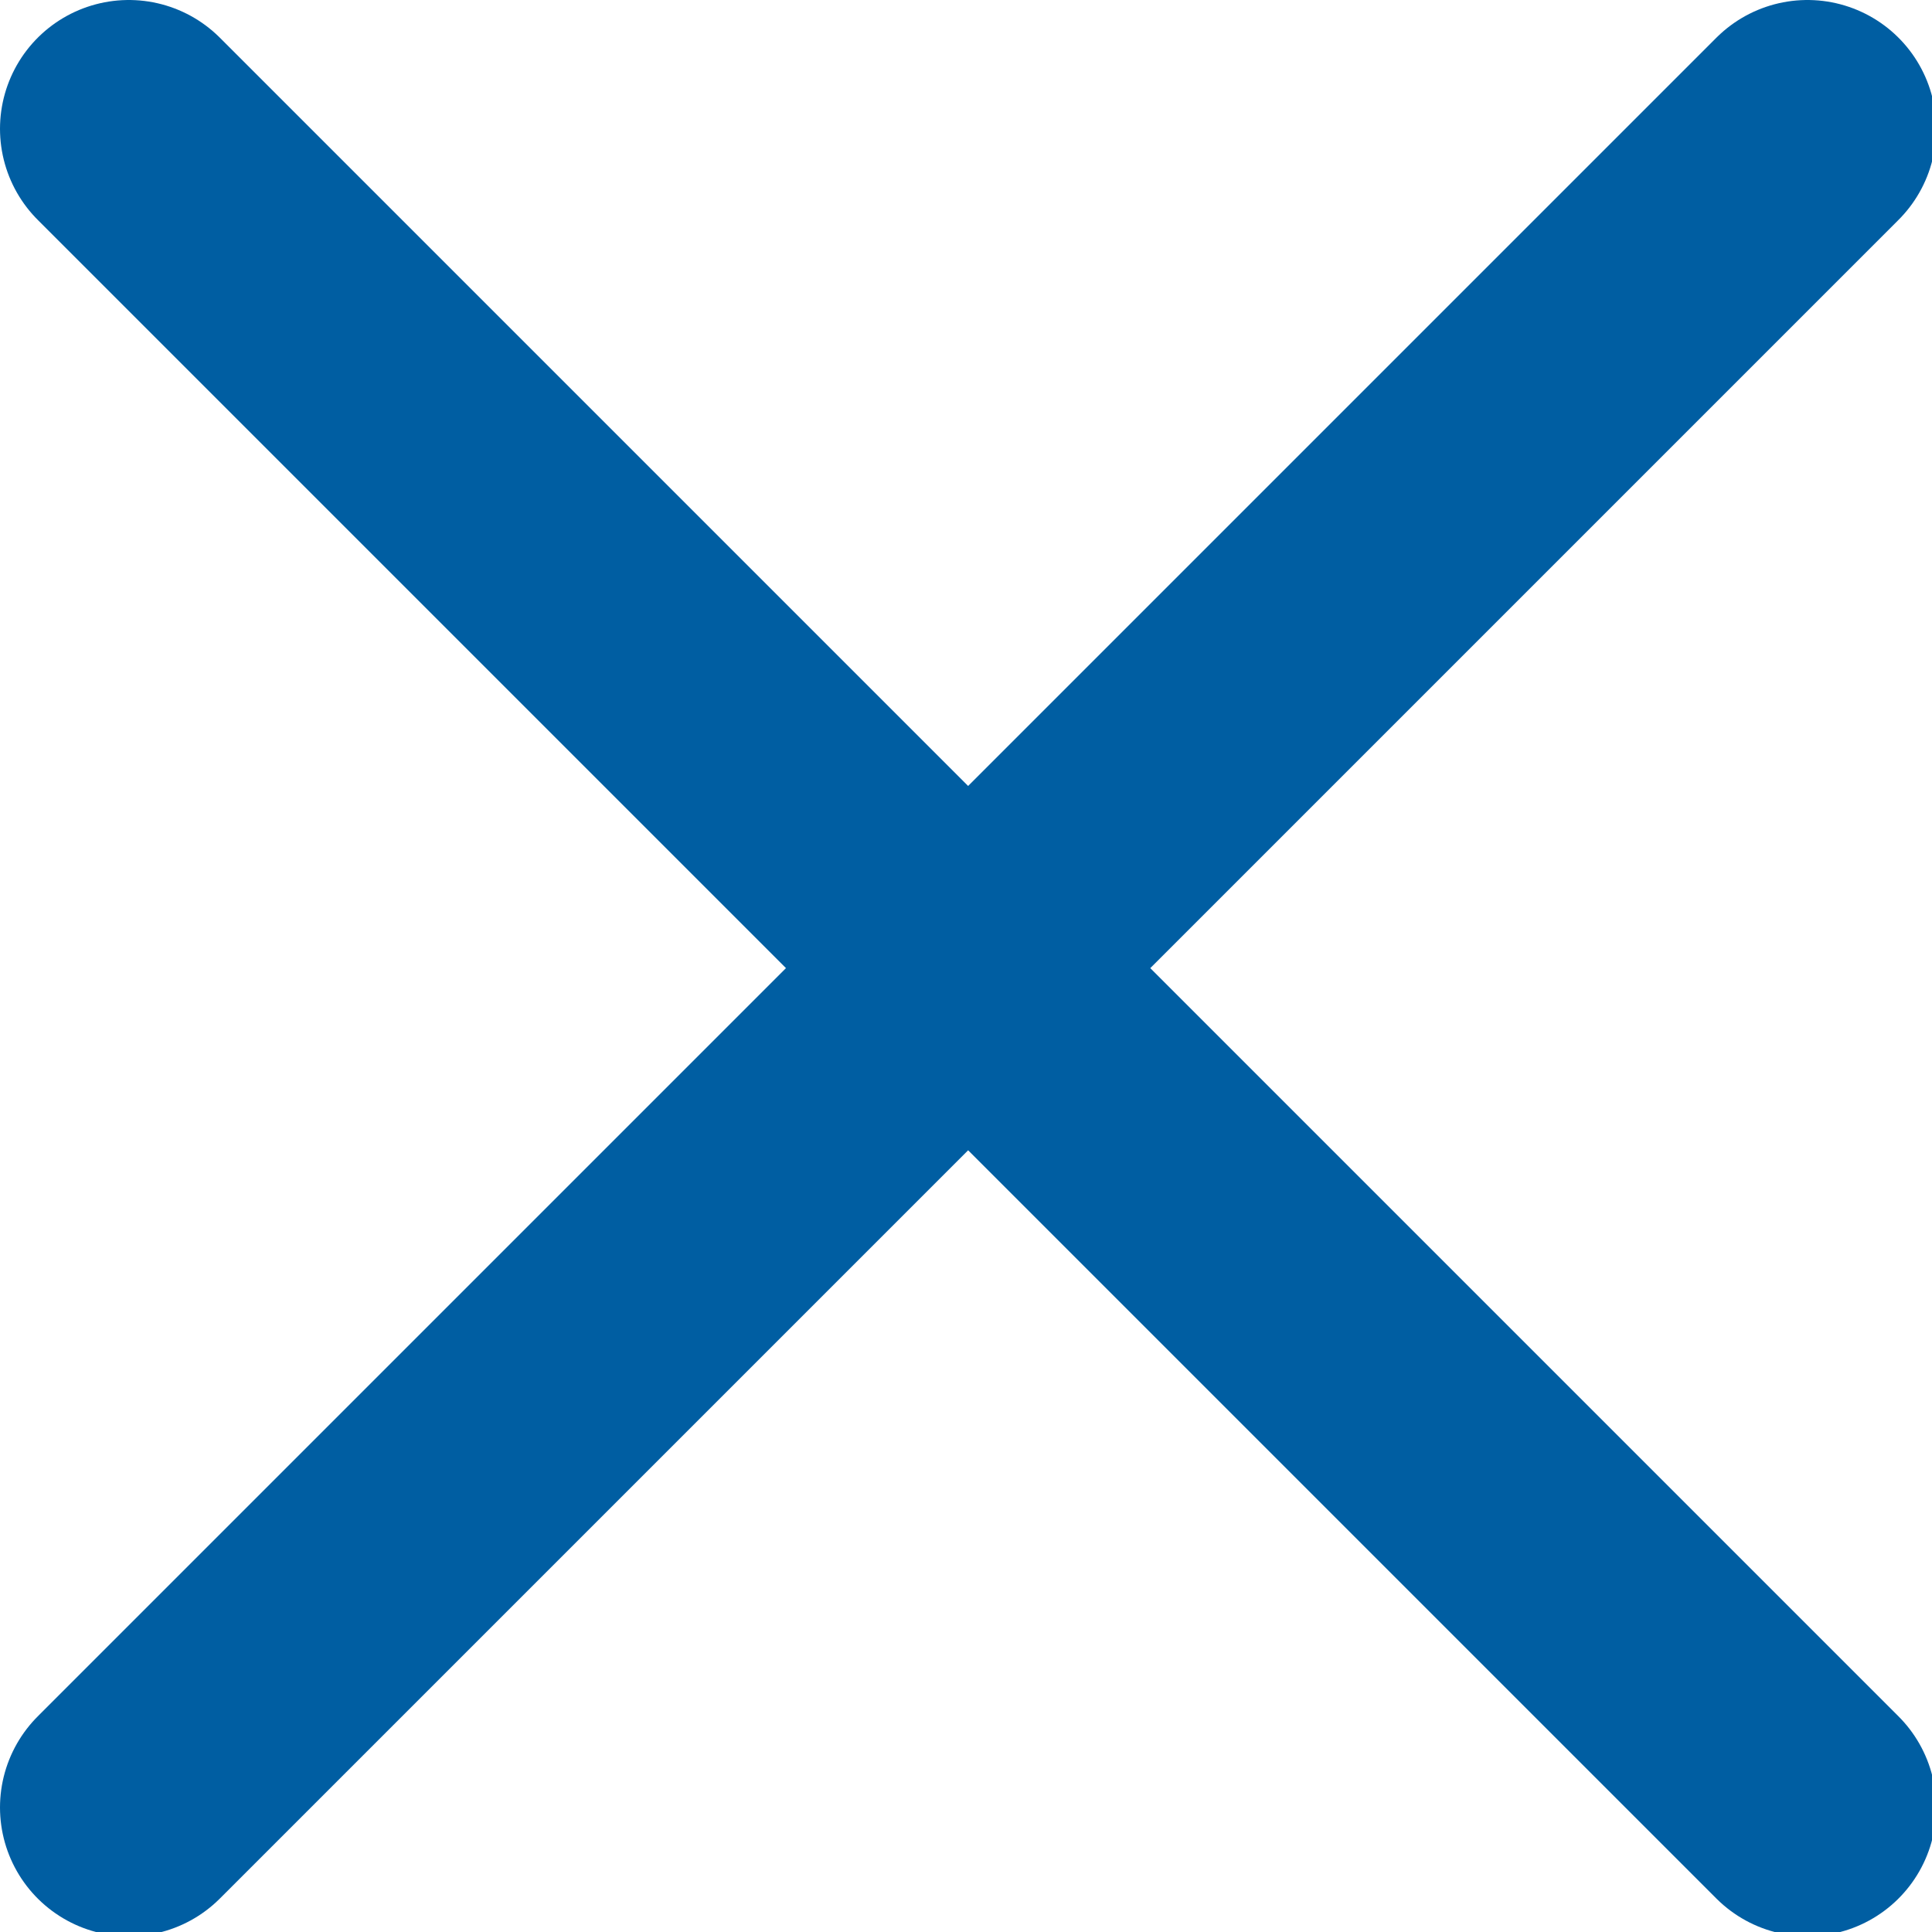
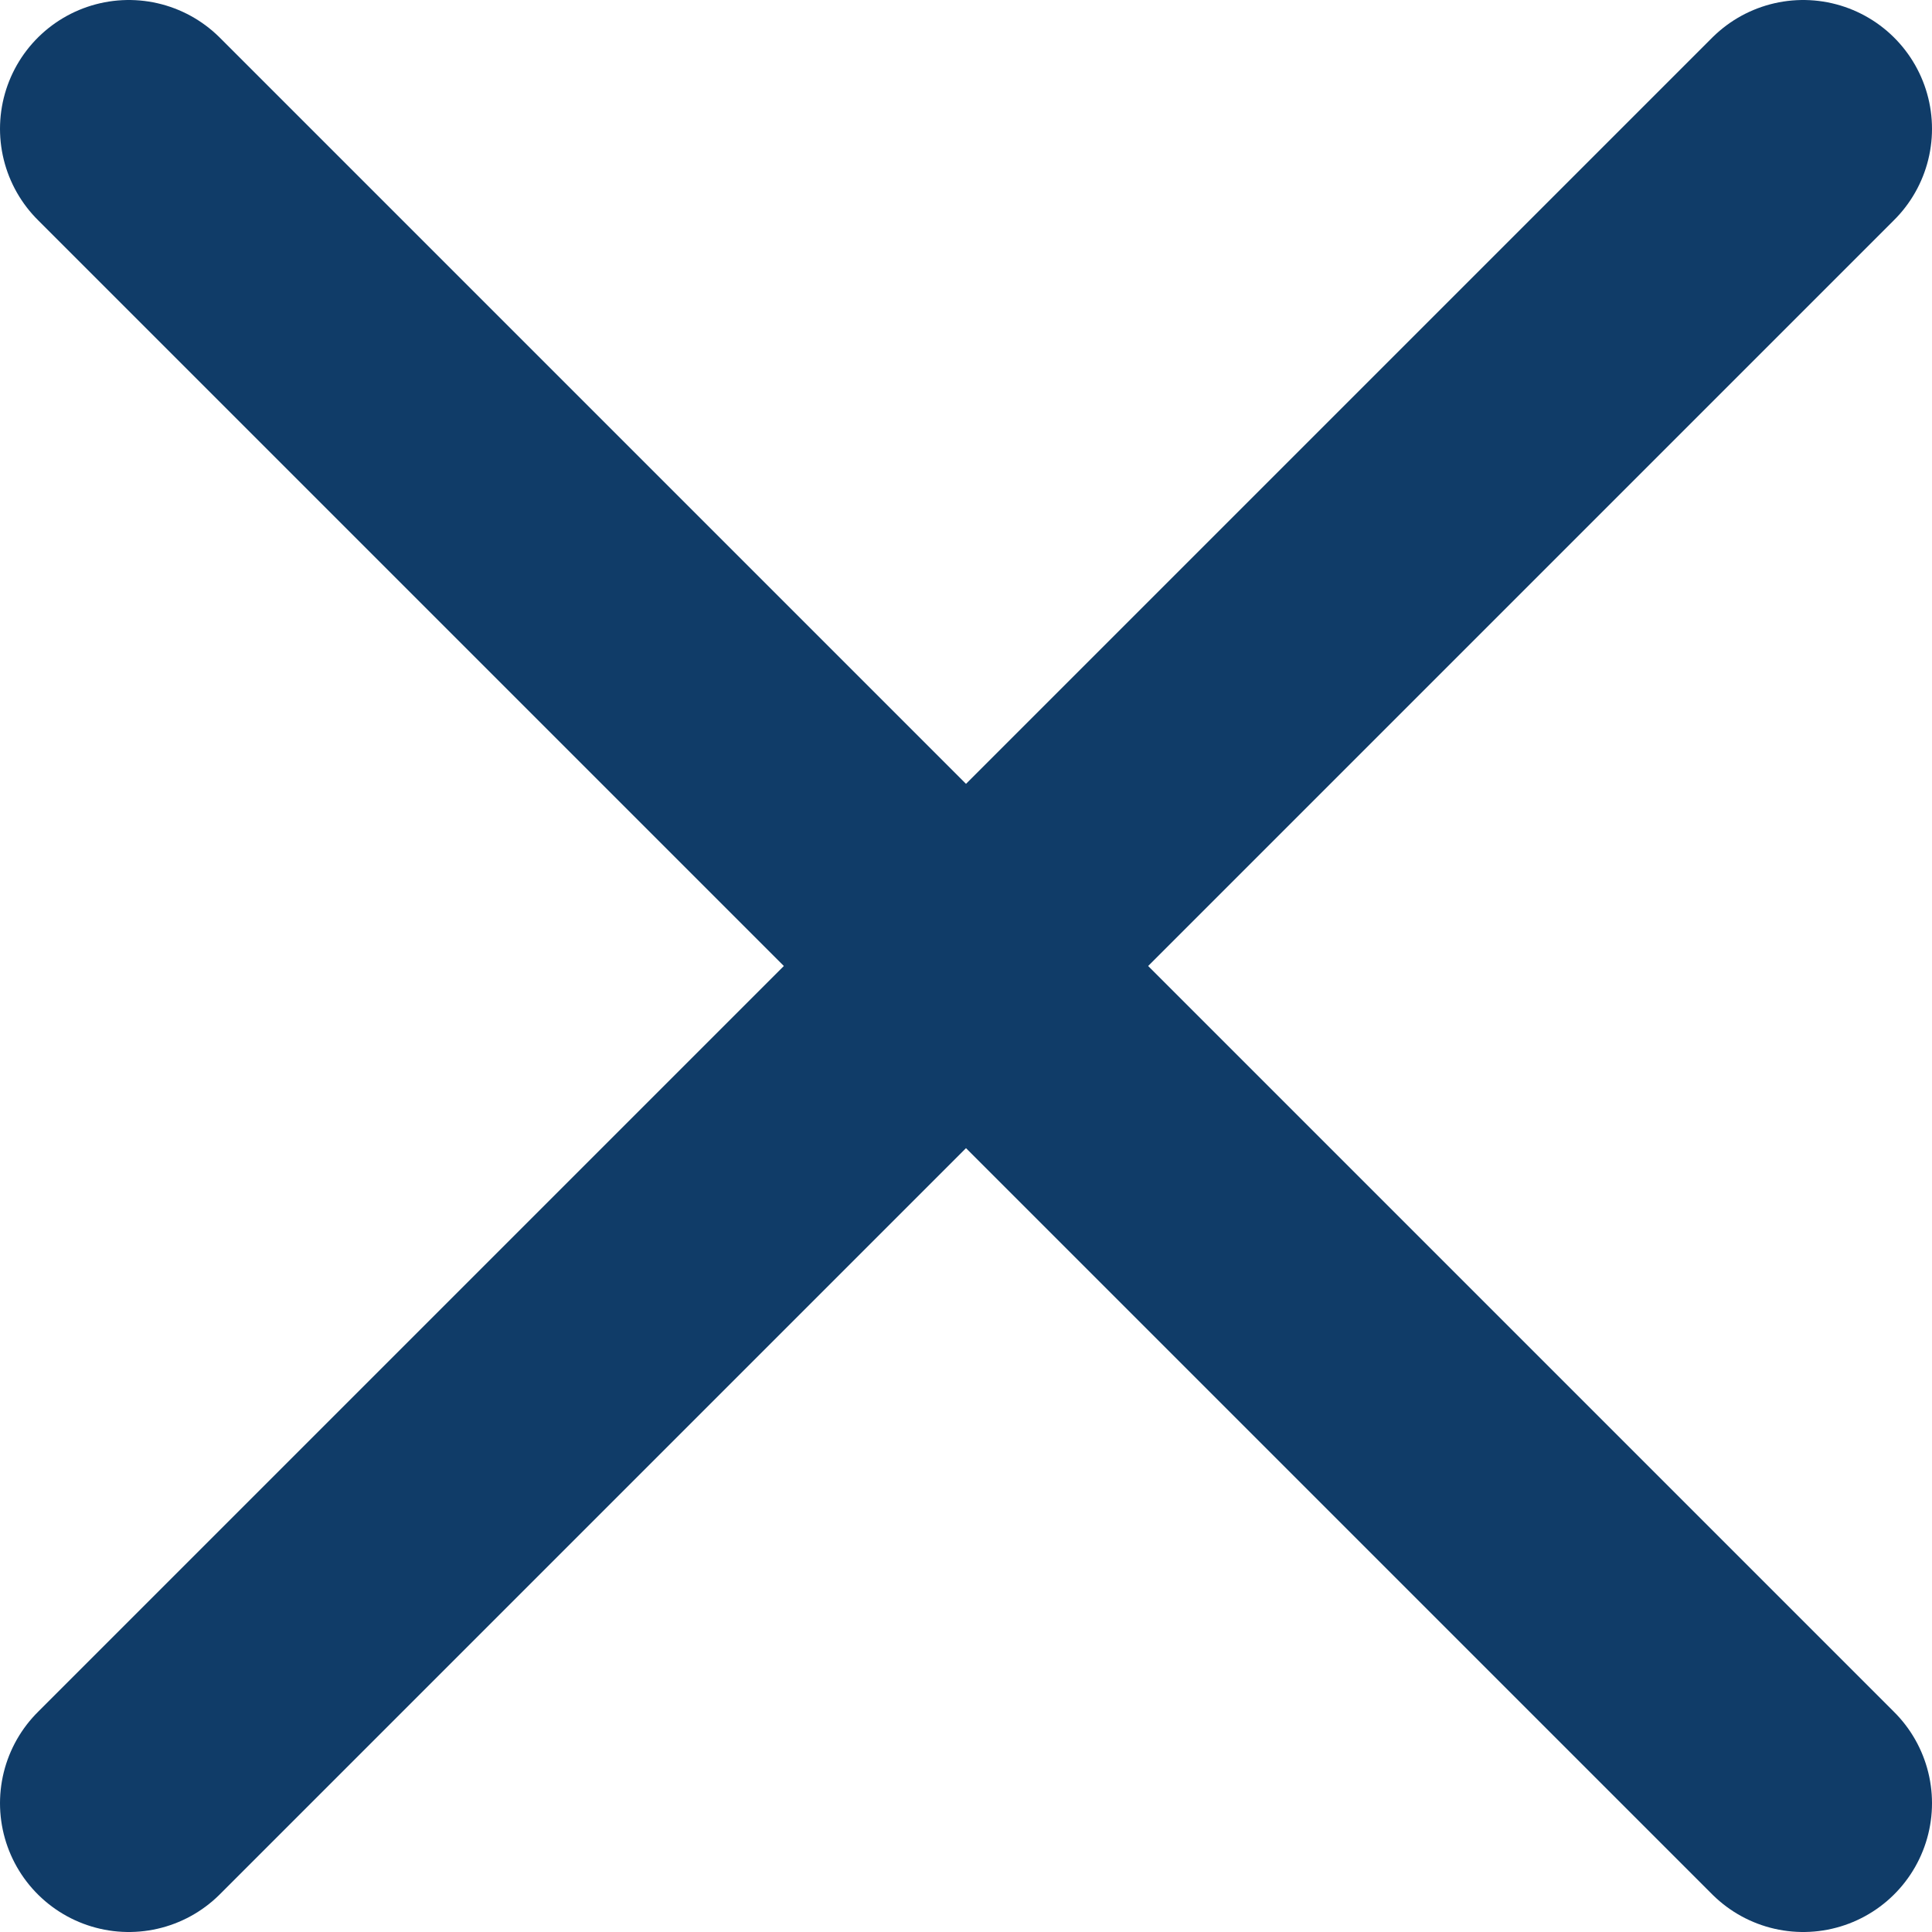
- <svg xmlns="http://www.w3.org/2000/svg" width="15" height="15" viewBox="0 0 15 15">
-   <path fill="none" stroke="#005EA2" stroke-linecap="round" stroke-width="2" d="M0 13.033L13.033 0M13.033 13.033L0 0" transform="translate(1 1)" />
+ <svg xmlns="http://www.w3.org/2000/svg" version="1.1" id="Layer_1" x="0px" y="0px" viewBox="0 0 15 15" style="enable-background:new 0 0 15 15;" xml:space="preserve">
+   <style type="text/css">
+ 	.st0{fill:none;stroke:#103C68;stroke-width:2;stroke-linecap:round;}
+ </style>
+   <path class="st0" d="M1,14L14,1 M14,14L1,1" />
</svg>
